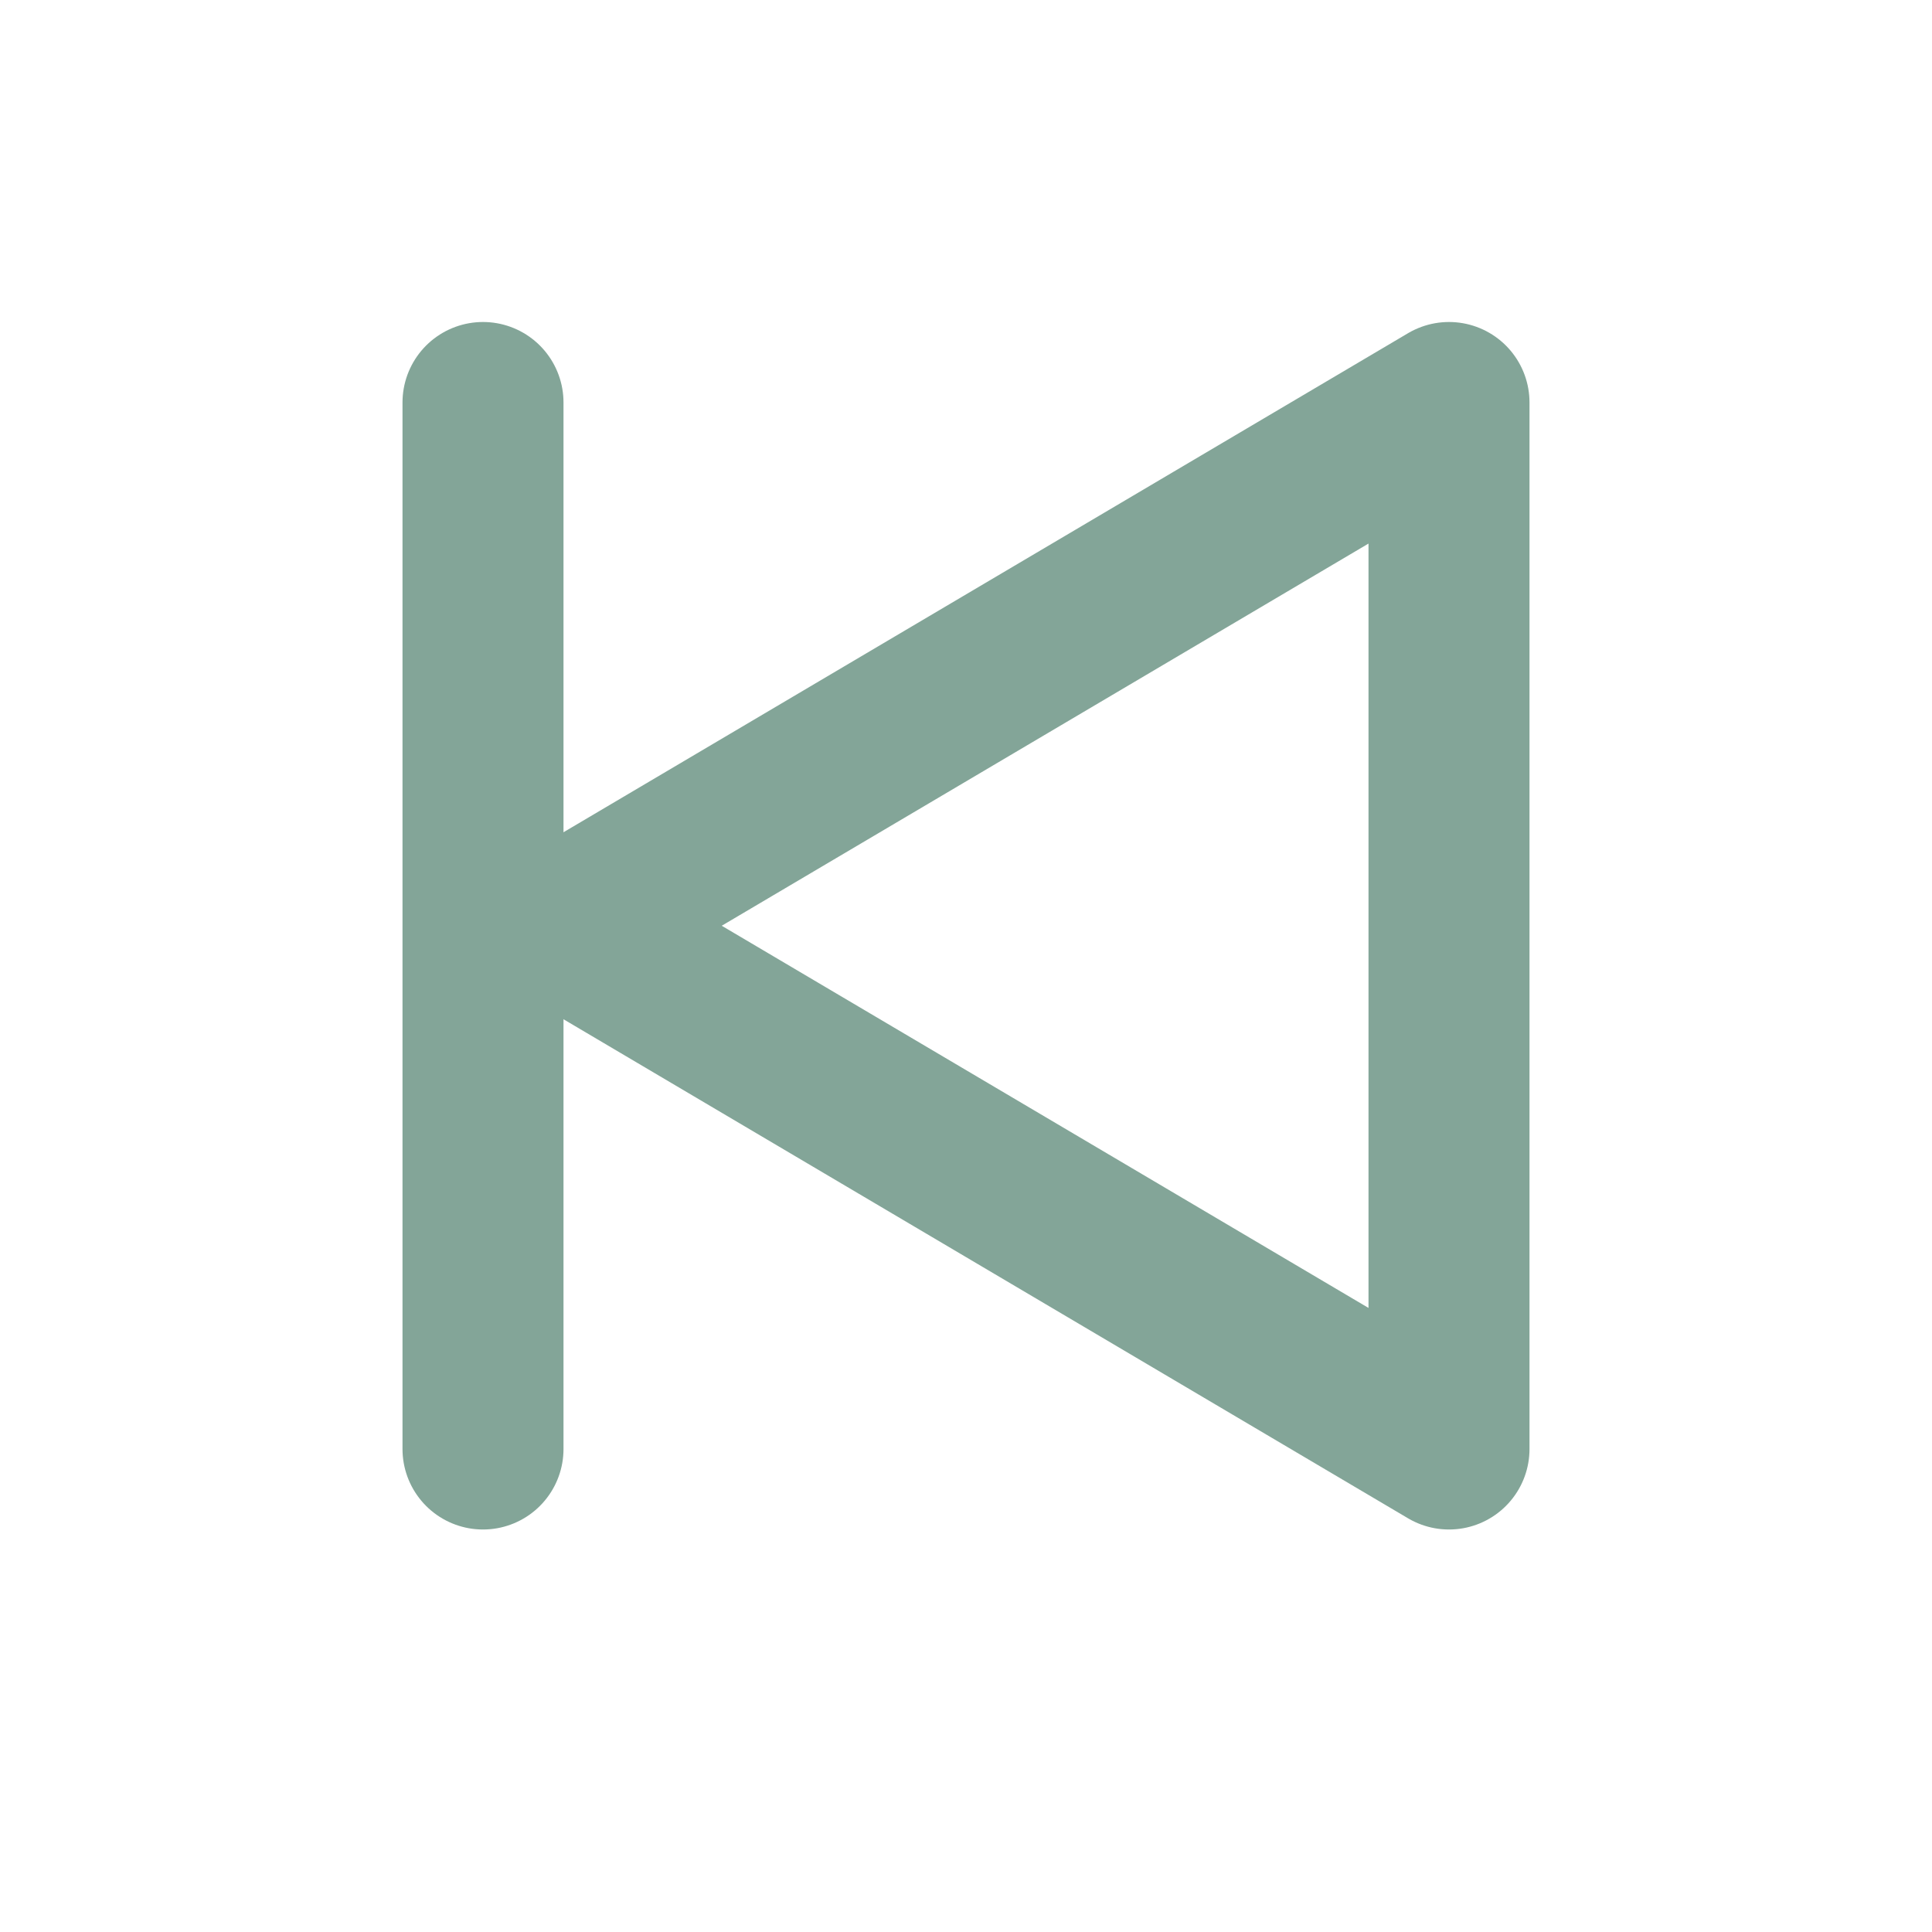
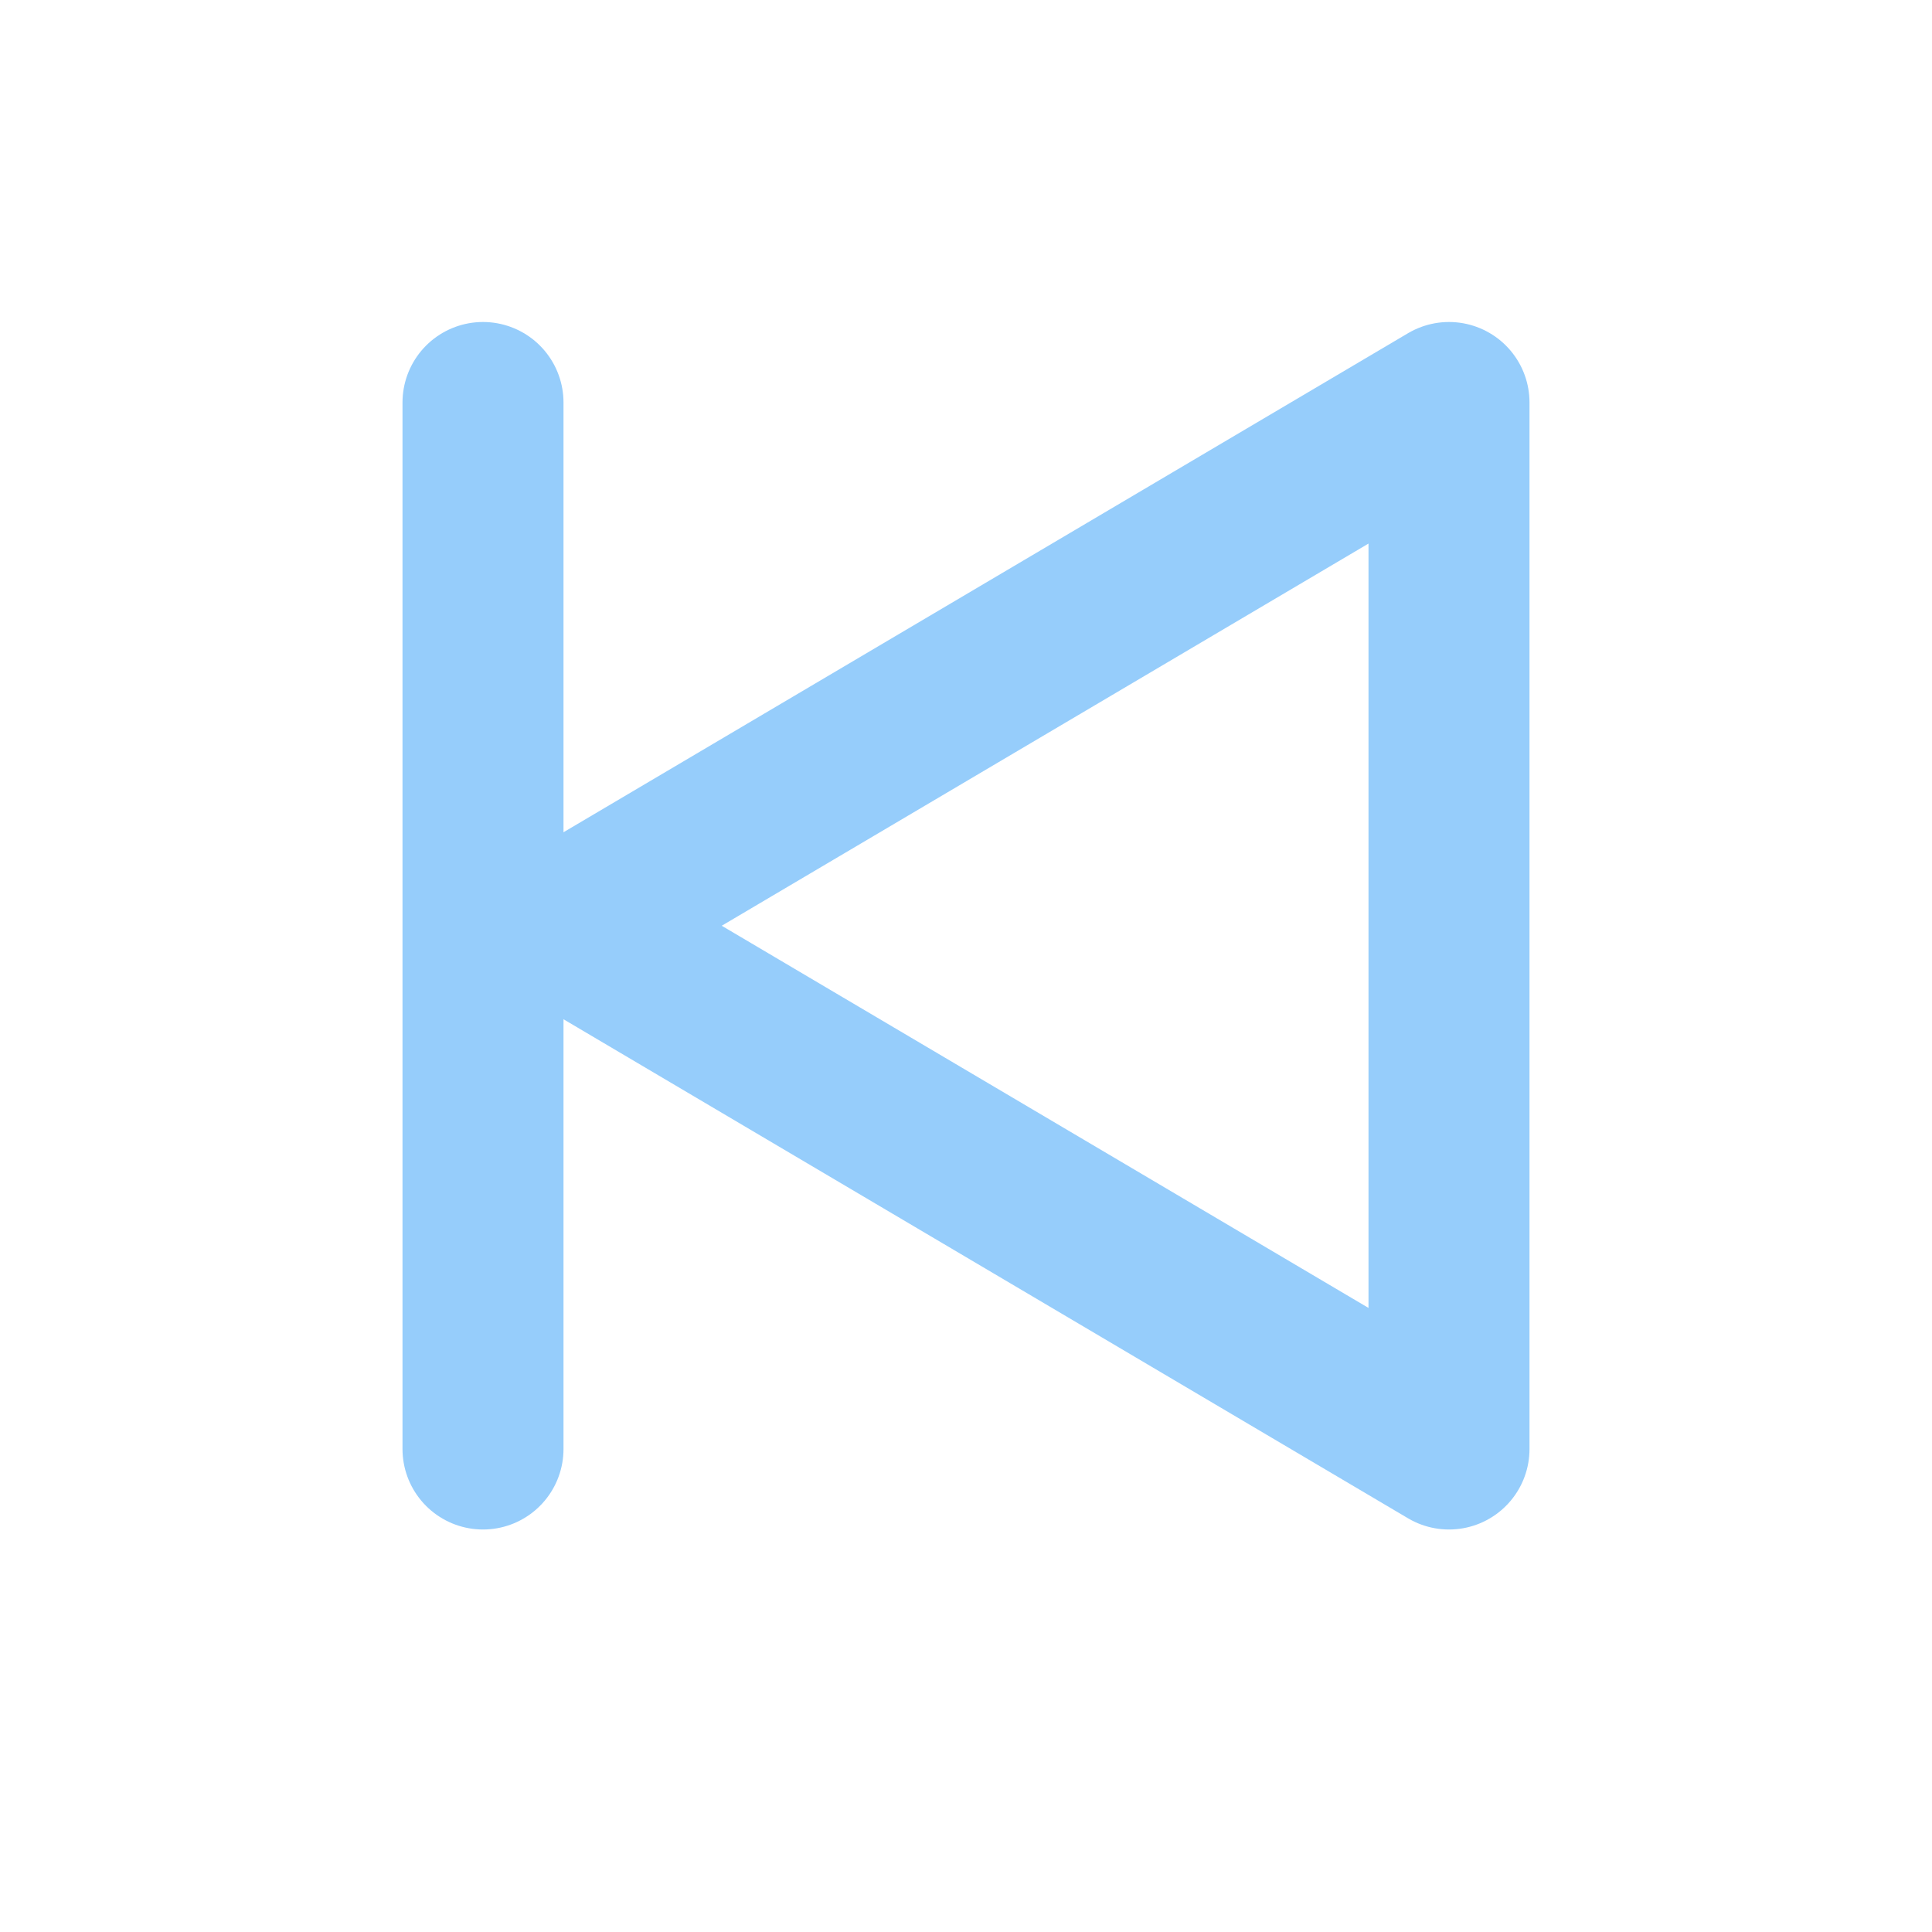
- <svg xmlns="http://www.w3.org/2000/svg" width="24px" height="24px" viewBox="0 0 24 24" role="img" aria-labelledby="previousIconTitle" stroke="#83a598" stroke-width="2" stroke-linecap="round" stroke-linejoin="round" fill="none" color="#000000">
+ <svg xmlns="http://www.w3.org/2000/svg" width="24px" height="24px" viewBox="0 0 24 24" role="img" aria-labelledby="previousIconTitle" stroke="#96CDFB" stroke-width="2" stroke-linecap="round" stroke-linejoin="round" fill="none" color="#000000">
  <path d="M7 11.5L18 18V5z" />
  <path d="M6 18V5" />
</svg>
